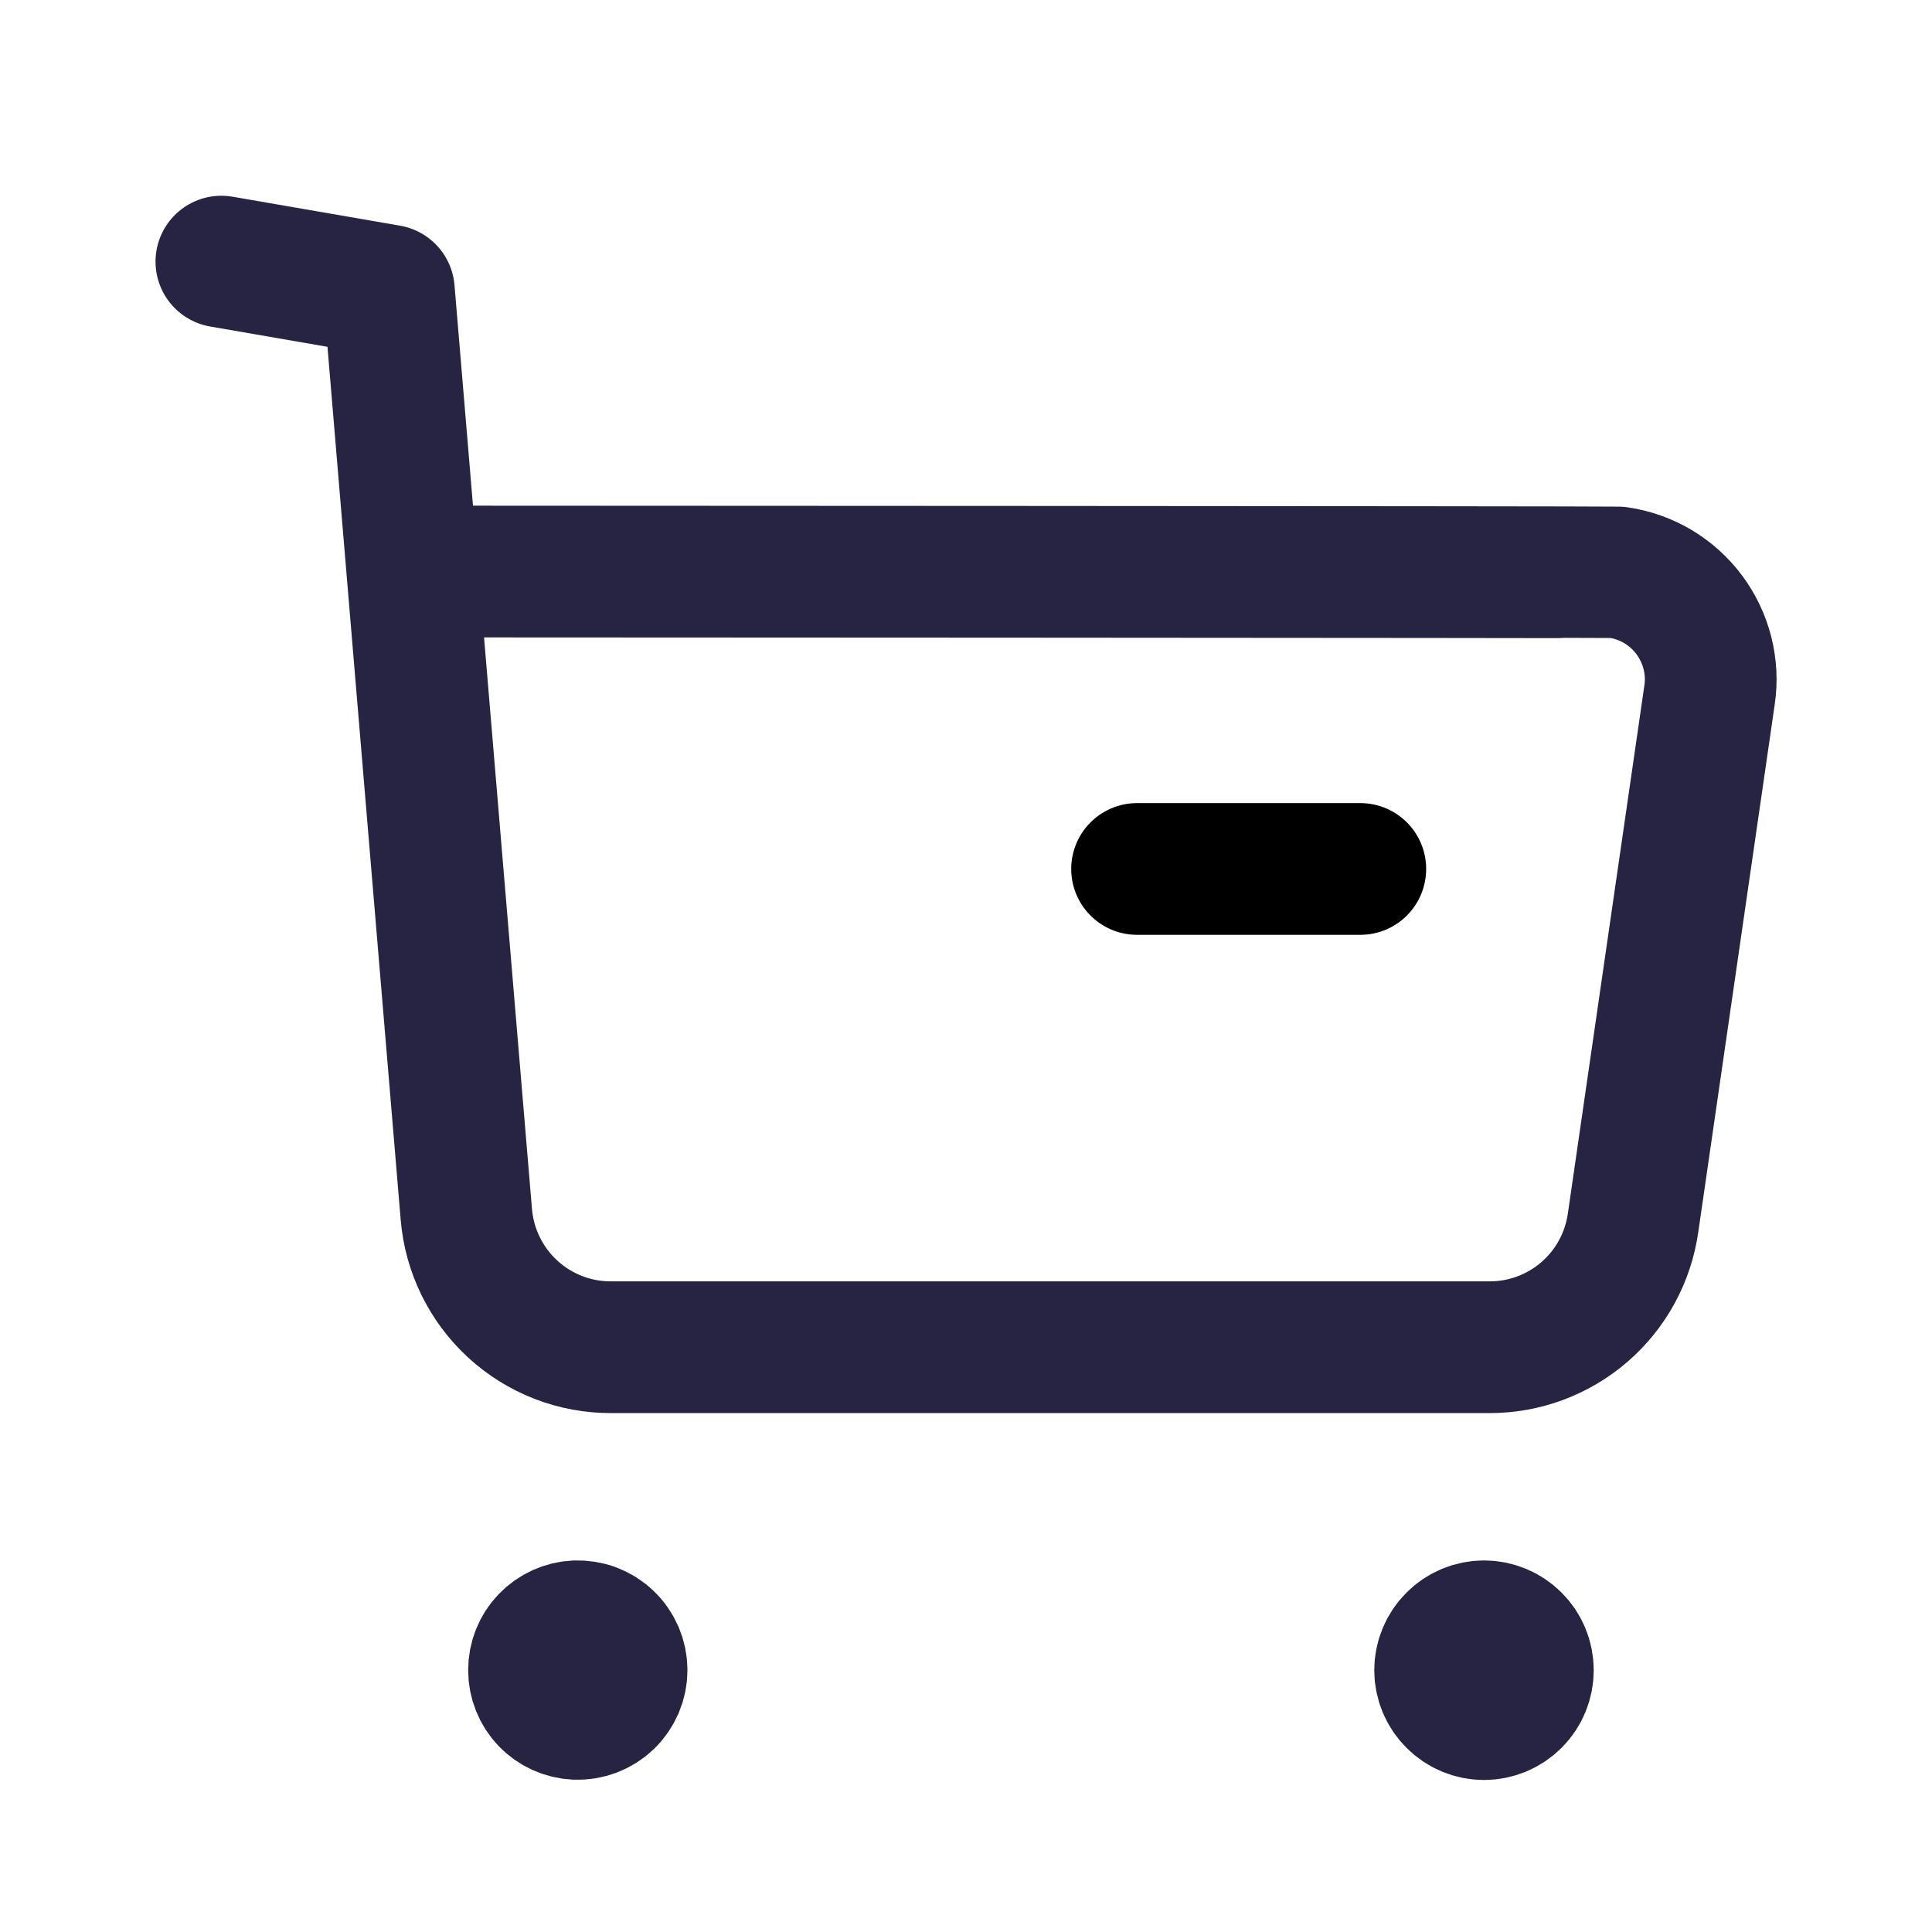
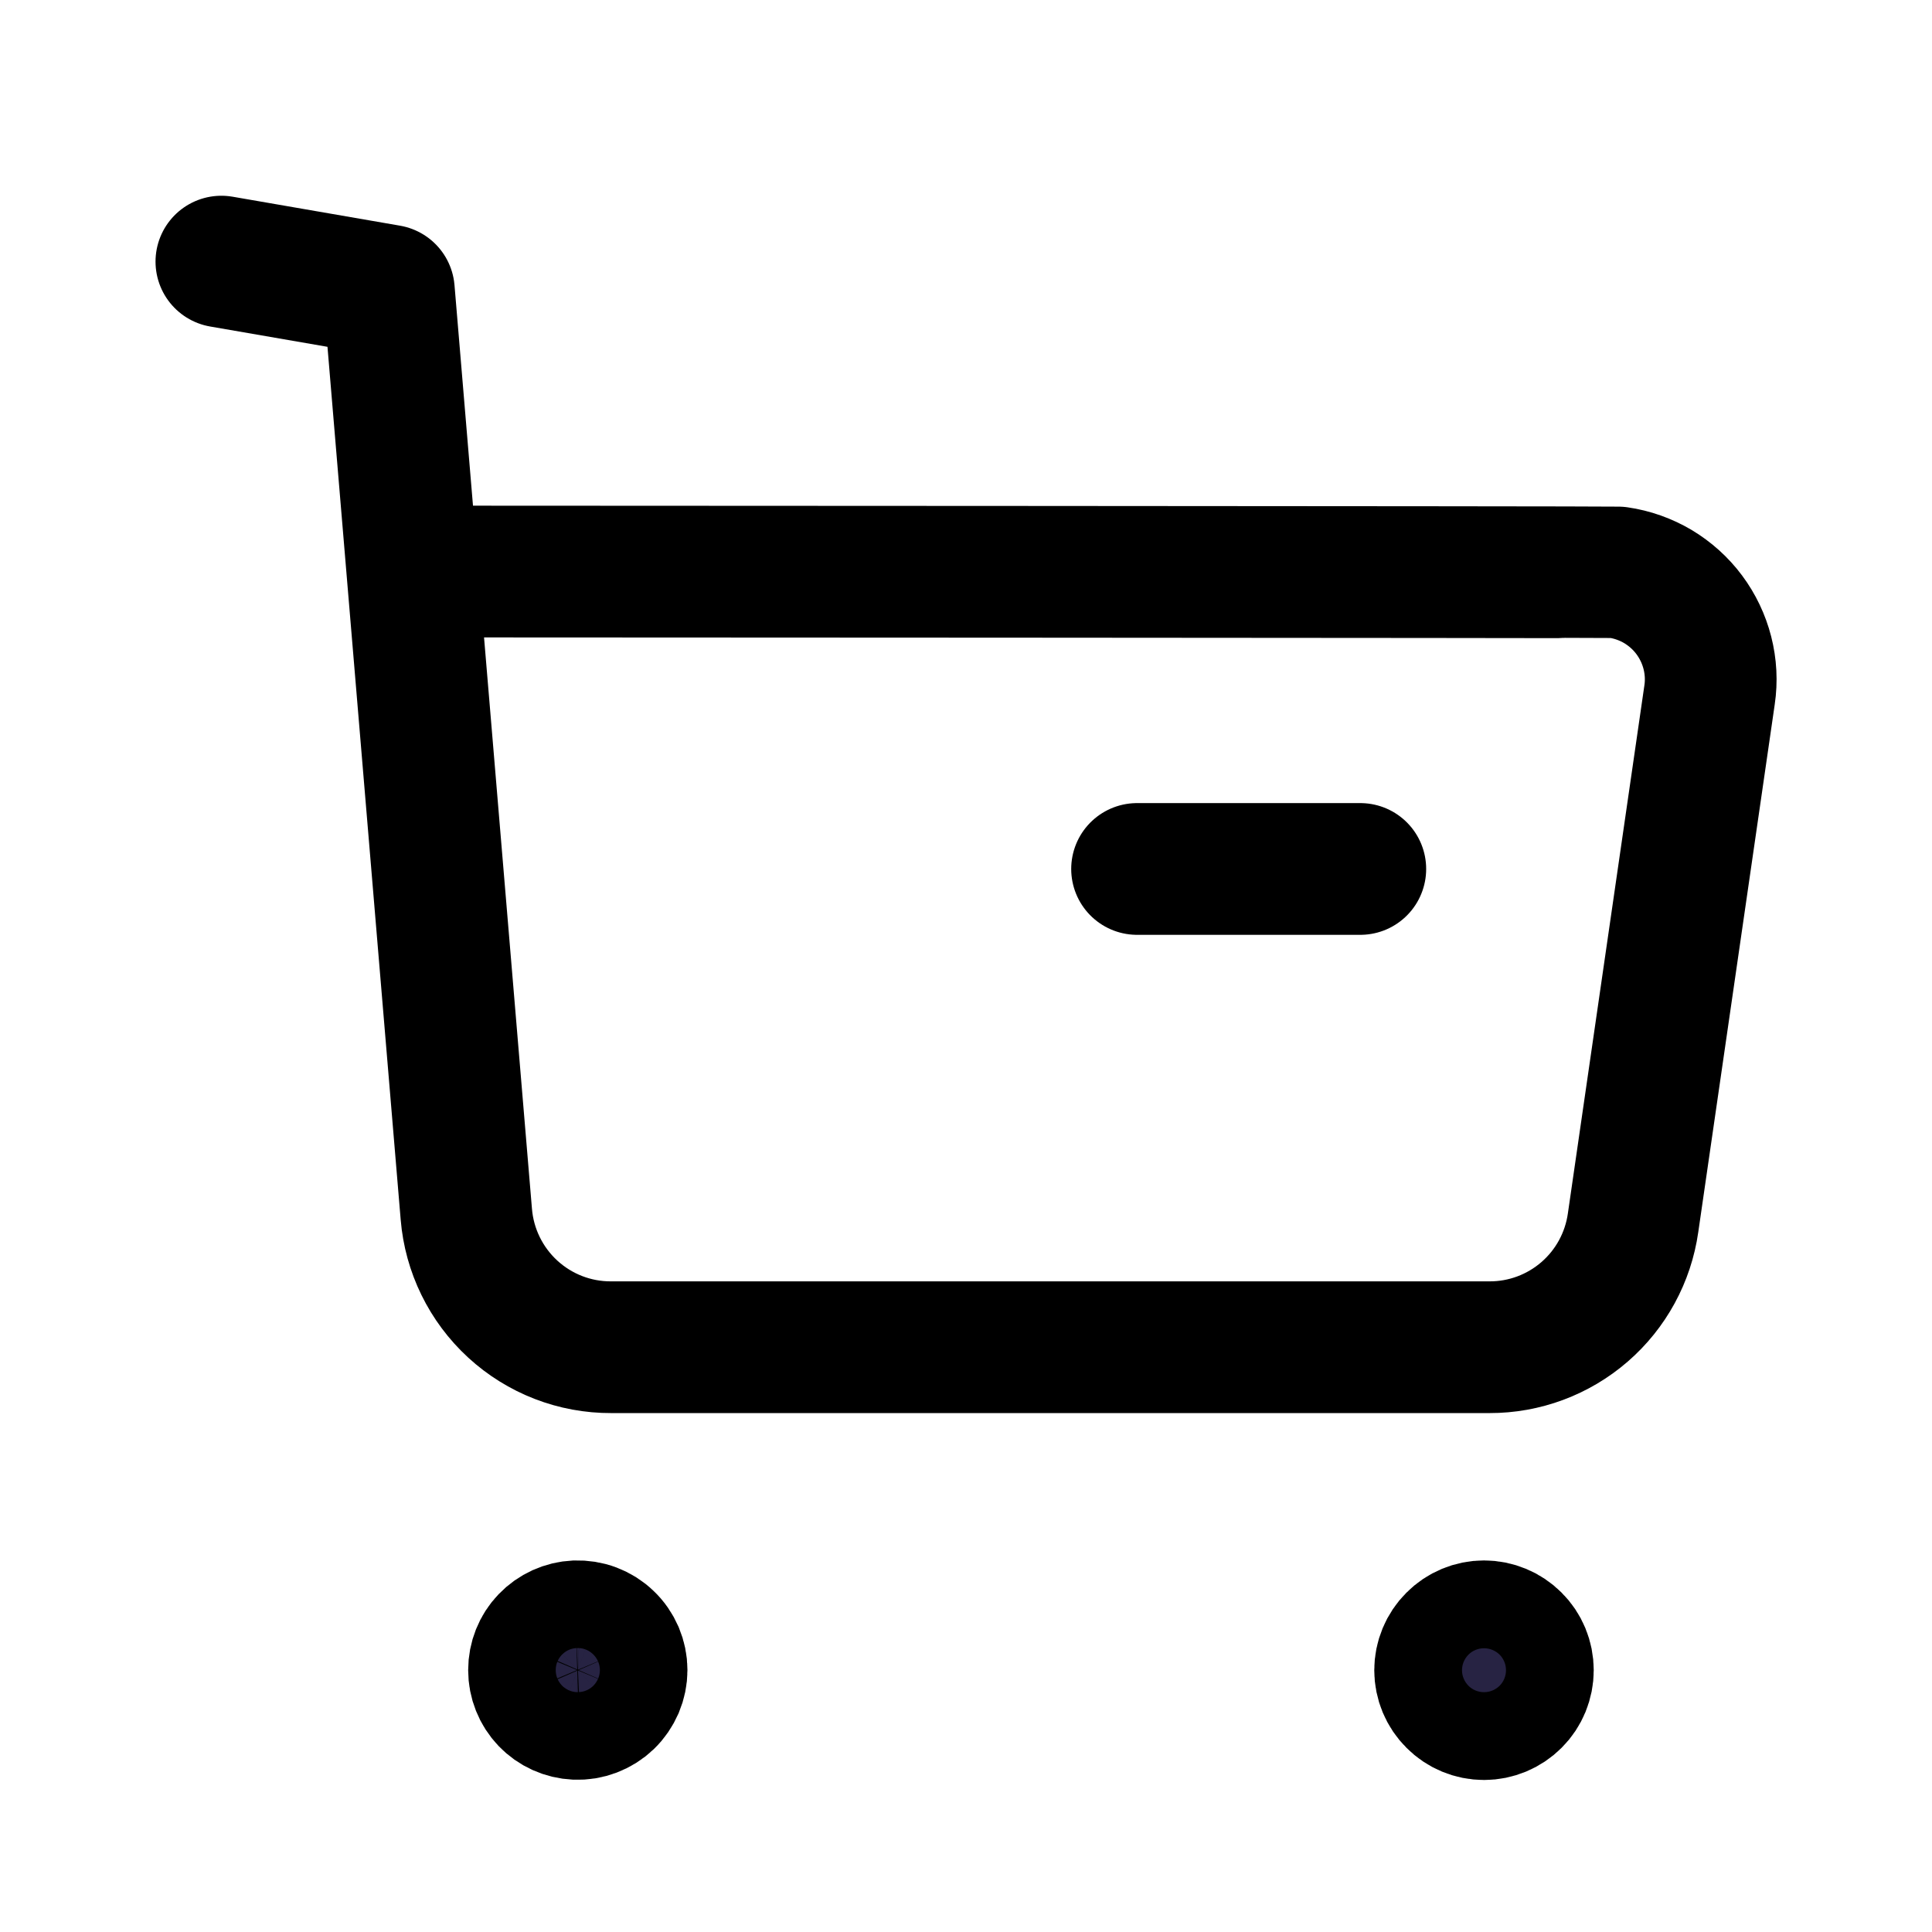
<svg xmlns="http://www.w3.org/2000/svg" width="22" height="22" viewBox="0 0 22 22" fill="none">
-   <path d="M2.521 2.979L4.428 3.309L5.31 13.826C5.344 14.24 5.533 14.626 5.839 14.907C6.145 15.188 6.545 15.343 6.96 15.341H16.961C17.359 15.342 17.743 15.199 18.044 14.938C18.344 14.678 18.54 14.318 18.596 13.924L19.467 7.913C19.491 7.753 19.482 7.59 19.442 7.433C19.402 7.277 19.332 7.13 19.235 7C19.139 6.871 19.017 6.762 18.879 6.679C18.74 6.597 18.586 6.542 18.426 6.519C18.367 6.513 4.734 6.508 4.734 6.508" stroke="#272343" stroke-width="1.5" stroke-linecap="round" stroke-linejoin="round" />
+   <path d="M2.521 2.979L4.428 3.309L5.31 13.826C5.344 14.24 5.533 14.626 5.839 14.907C6.145 15.188 6.545 15.343 6.96 15.341H16.961C17.359 15.342 17.743 15.199 18.044 14.938C18.344 14.678 18.54 14.318 18.596 13.924L19.467 7.913C19.491 7.753 19.482 7.59 19.442 7.433C19.402 7.277 19.332 7.13 19.235 7C19.139 6.871 19.017 6.762 18.879 6.679C18.74 6.597 18.586 6.542 18.426 6.519C18.367 6.513 4.734 6.508 4.734 6.508" stroke="currentColor" stroke-width="1.5" stroke-linecap="round" stroke-linejoin="round" />
  <path d="M12.948 9.895H15.49" stroke="currentColor" stroke-width="1.5" stroke-linecap="round" stroke-linejoin="round" />
-   <path fill-rule="evenodd" clip-rule="evenodd" d="M6.558 18.519C6.625 18.517 6.692 18.527 6.755 18.551C6.818 18.575 6.876 18.611 6.924 18.658C6.973 18.704 7.011 18.76 7.038 18.822C7.064 18.884 7.078 18.95 7.078 19.018C7.078 19.085 7.064 19.151 7.038 19.213C7.011 19.275 6.973 19.331 6.924 19.378C6.876 19.424 6.818 19.46 6.755 19.484C6.692 19.508 6.625 19.519 6.558 19.516C6.429 19.51 6.308 19.456 6.219 19.363C6.13 19.27 6.081 19.146 6.081 19.018C6.081 18.889 6.13 18.765 6.219 18.673C6.308 18.58 6.429 18.525 6.558 18.519Z" fill="#272343" stroke="#272343" stroke-width="1.5" stroke-linecap="round" stroke-linejoin="round" />
-   <path fill-rule="evenodd" clip-rule="evenodd" d="M16.899 18.519C17.031 18.519 17.158 18.572 17.252 18.666C17.346 18.759 17.398 18.887 17.398 19.019C17.398 19.151 17.346 19.279 17.252 19.372C17.158 19.466 17.031 19.519 16.899 19.519C16.766 19.519 16.639 19.466 16.546 19.372C16.452 19.279 16.399 19.151 16.399 19.019C16.399 18.887 16.452 18.759 16.546 18.666C16.639 18.572 16.766 18.519 16.899 18.519Z" fill="#272343" stroke="#272343" stroke-width="1.5" stroke-linecap="round" stroke-linejoin="round" />
+   <path fill-rule="evenodd" clip-rule="evenodd" d="M6.558 18.519C6.625 18.517 6.692 18.527 6.755 18.551C6.818 18.575 6.876 18.611 6.924 18.658C6.973 18.704 7.011 18.76 7.038 18.822C7.064 18.884 7.078 18.95 7.078 19.018C7.078 19.085 7.064 19.151 7.038 19.213C7.011 19.275 6.973 19.331 6.924 19.378C6.876 19.424 6.818 19.46 6.755 19.484C6.692 19.508 6.625 19.519 6.558 19.516C6.429 19.51 6.308 19.456 6.219 19.363C6.13 19.27 6.081 19.146 6.081 19.018C6.081 18.889 6.13 18.765 6.219 18.673C6.308 18.58 6.429 18.525 6.558 18.519Z" fill="#272343" stroke="currentColor" stroke-width="1.5" stroke-linecap="round" stroke-linejoin="round" />
+   <path fill-rule="evenodd" clip-rule="evenodd" d="M16.899 18.519C17.031 18.519 17.158 18.572 17.252 18.666C17.346 18.759 17.398 18.887 17.398 19.019C17.398 19.151 17.346 19.279 17.252 19.372C17.158 19.466 17.031 19.519 16.899 19.519C16.766 19.519 16.639 19.466 16.546 19.372C16.452 19.279 16.399 19.151 16.399 19.019C16.399 18.887 16.452 18.759 16.546 18.666C16.639 18.572 16.766 18.519 16.899 18.519Z" fill="#272343" stroke="currentColor" stroke-width="1.5" stroke-linecap="round" stroke-linejoin="round" />
</svg>
